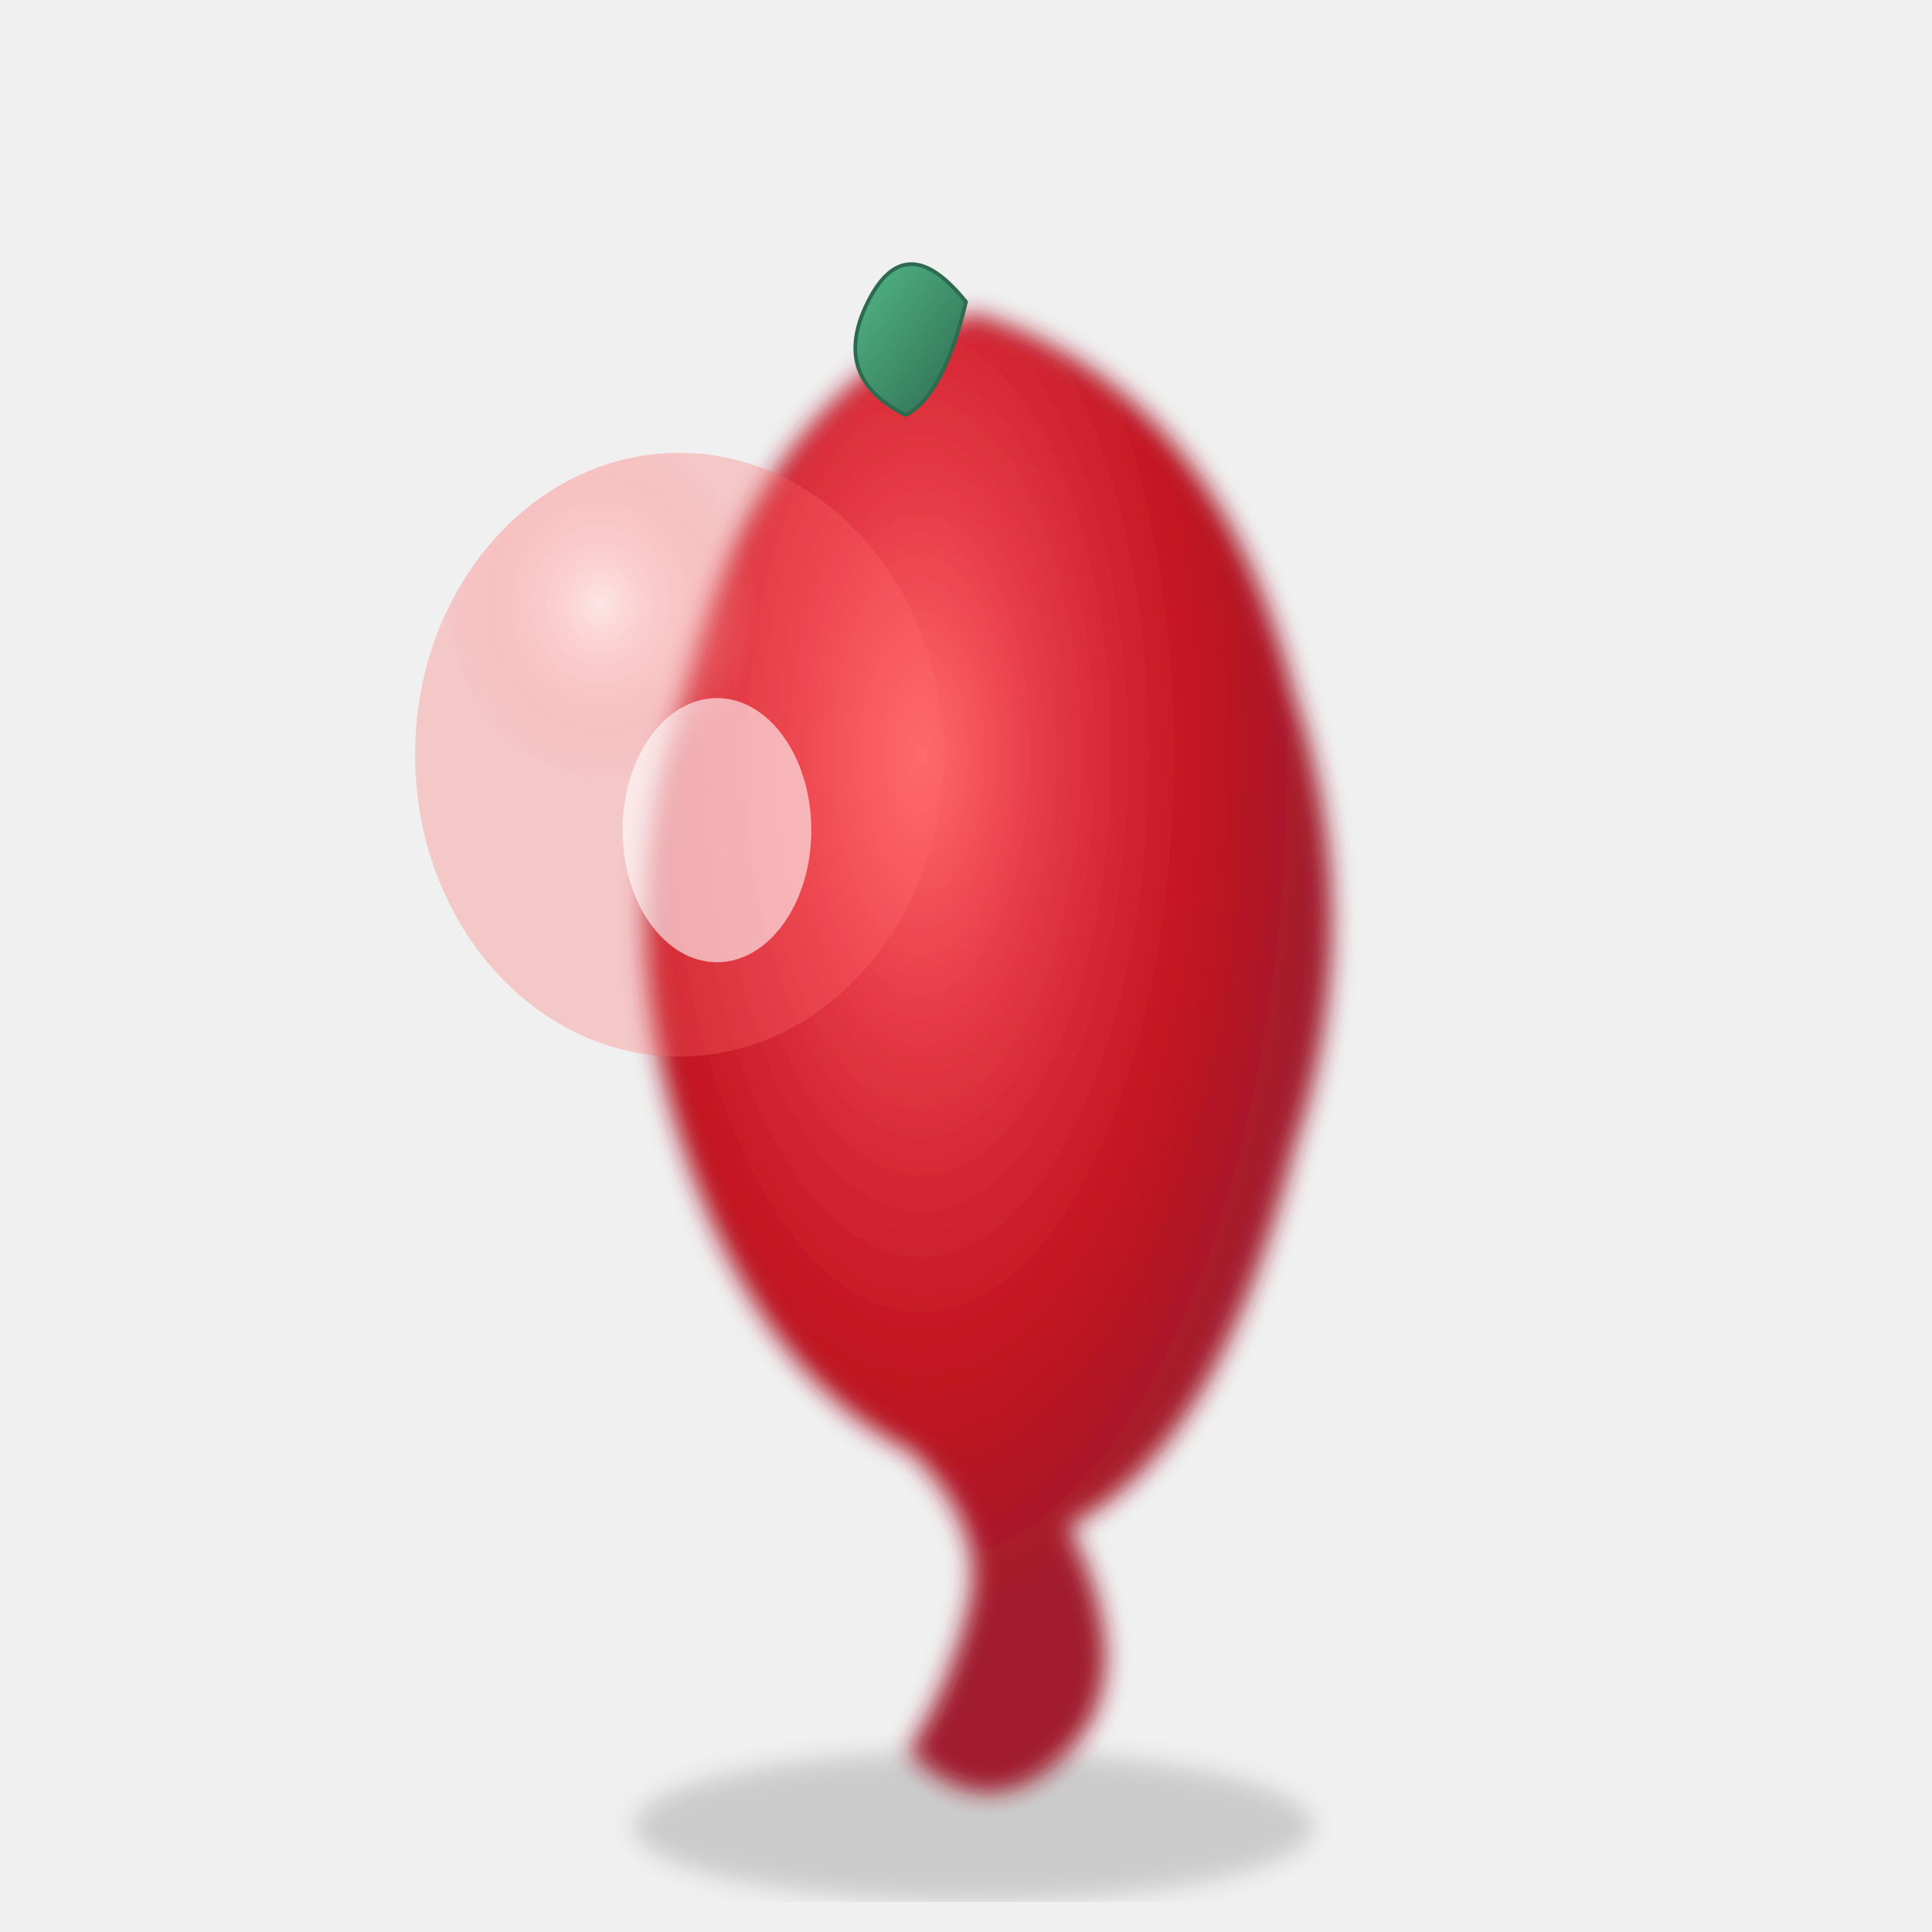
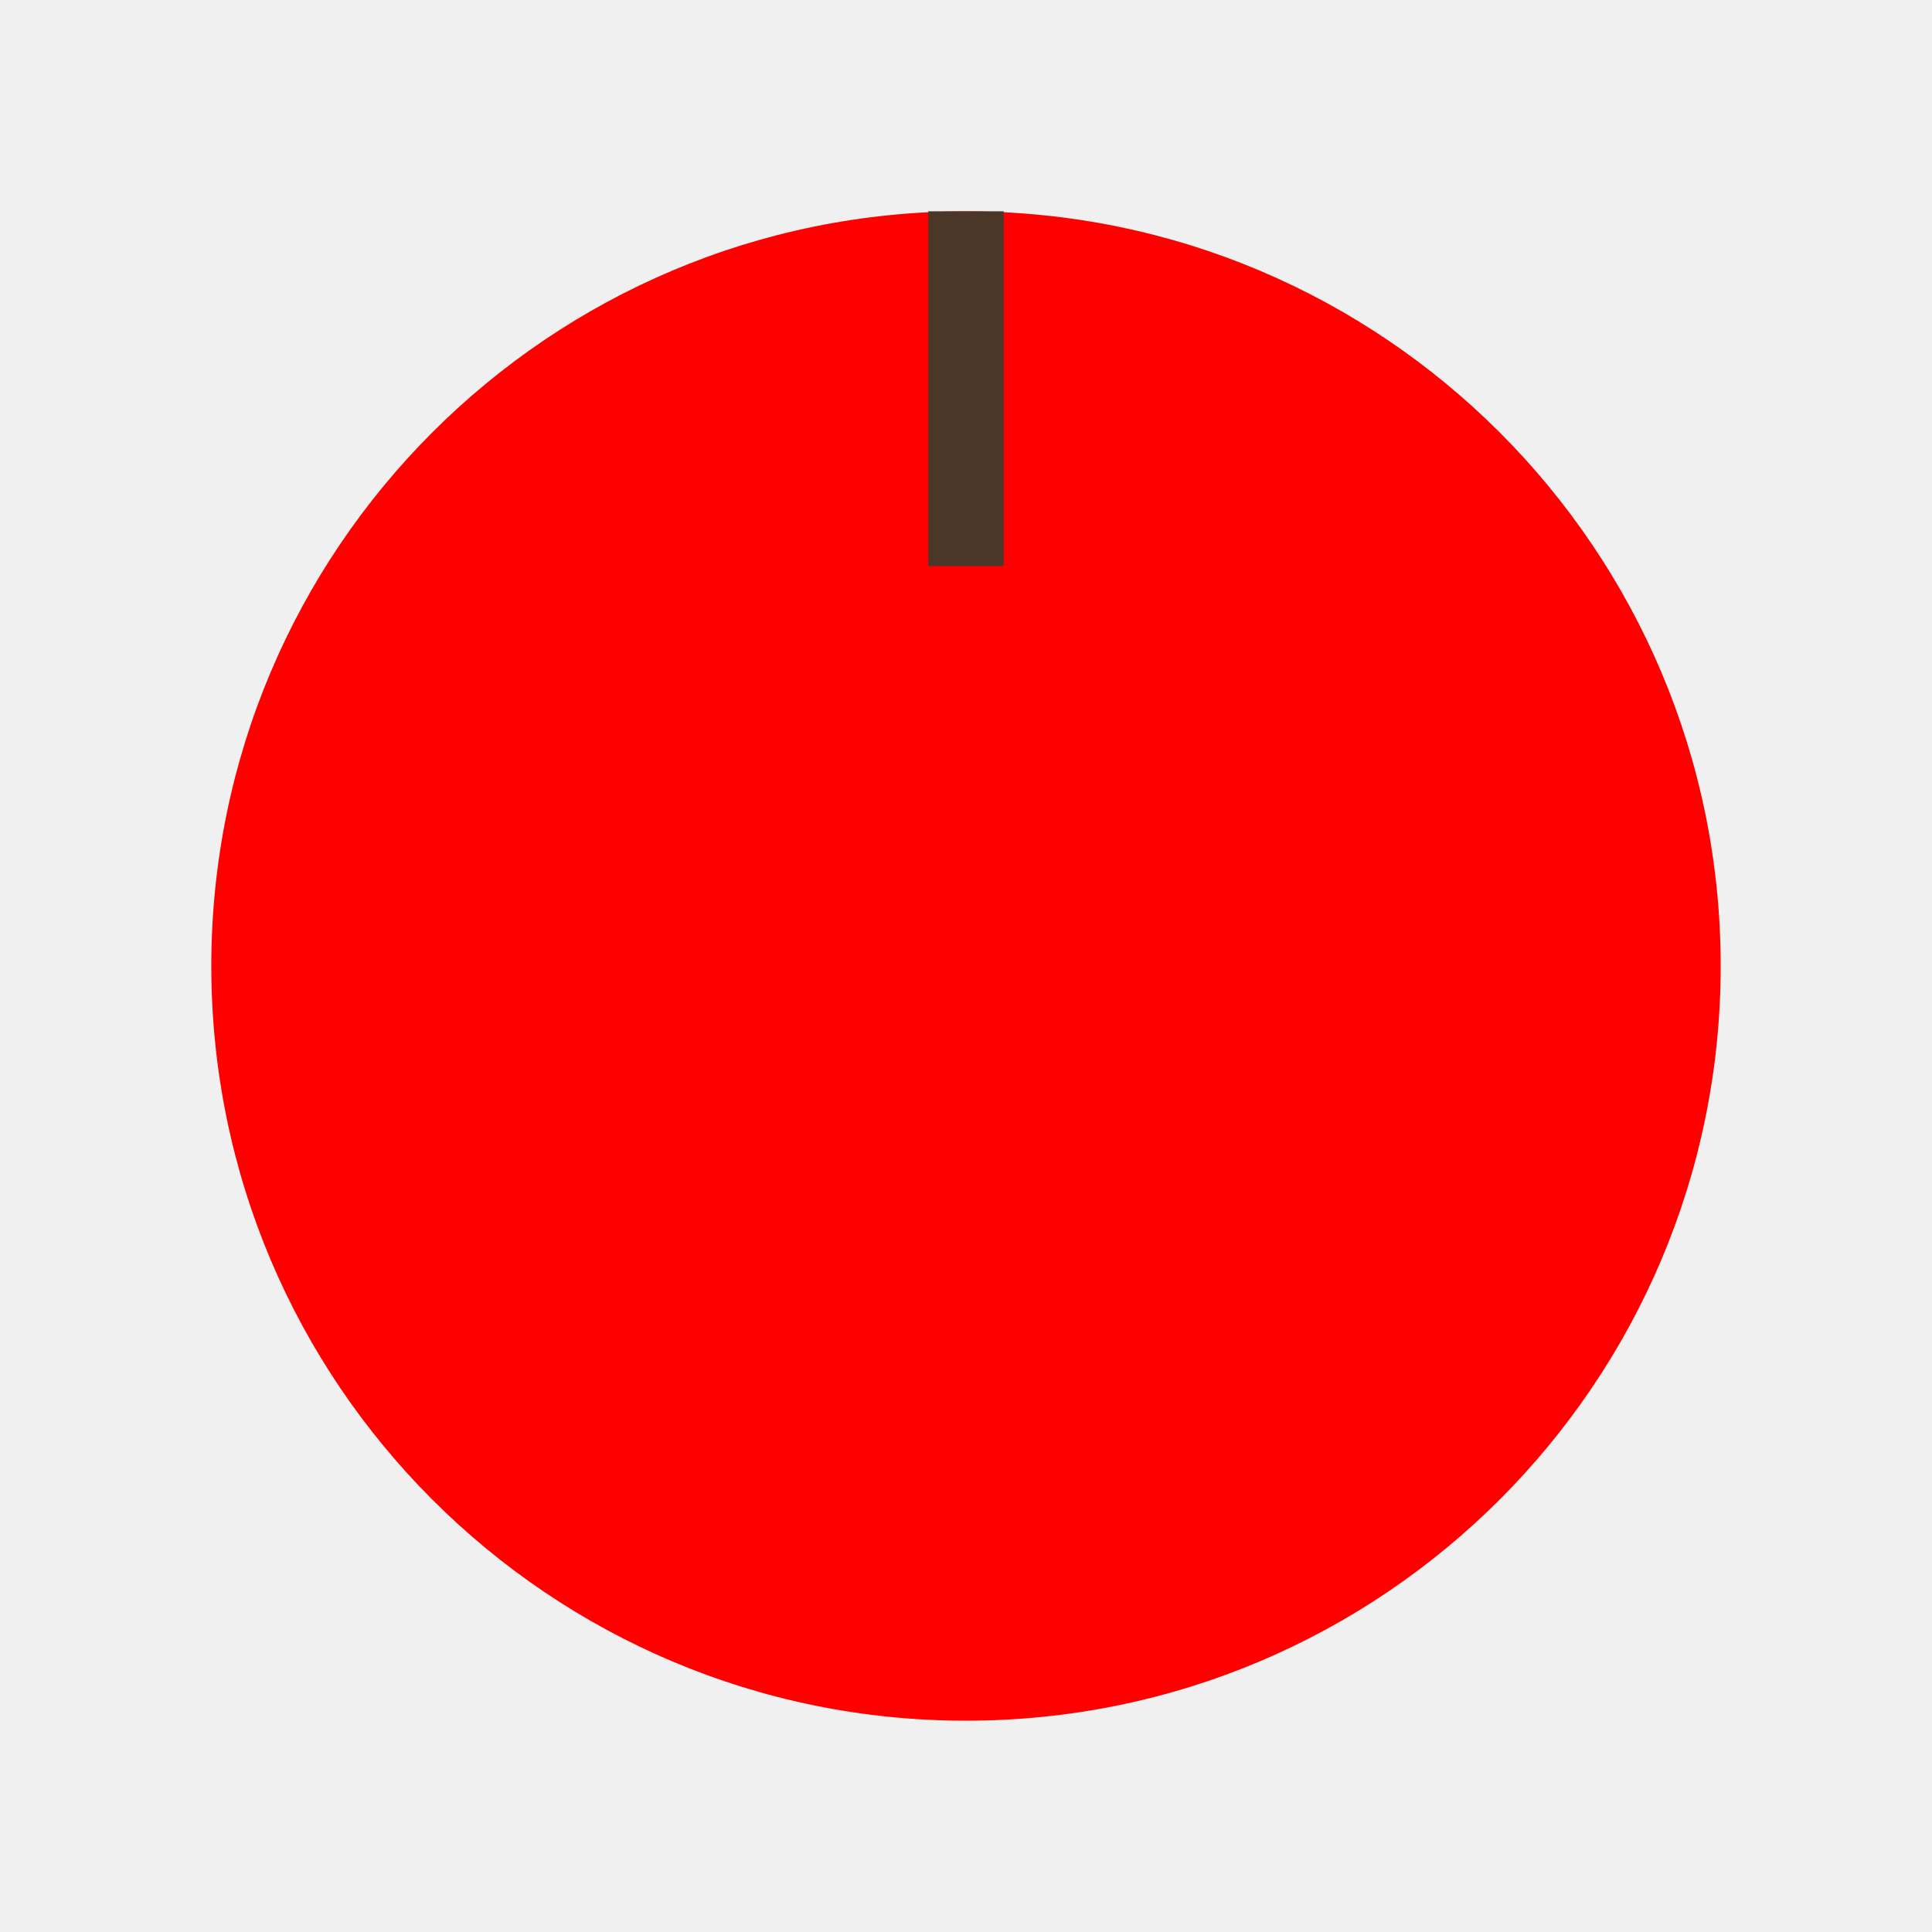
<svg xmlns="http://www.w3.org/2000/svg" viewBox="0 0 512 512" width="512" height="512">
-   <defs>
-     <radialGradient id="apple-body" cx="0.4" cy="0.3" r="0.6">
-       <stop offset="0%" stop-color="#FF6B6B" />
-       <stop offset="30%" stop-color="#E63946" />
-       <stop offset="70%" stop-color="#C1121F" />
-       <stop offset="100%" stop-color="#A01D2F" />
-     </radialGradient>
-     <radialGradient id="apple-highlight" cx="0.35" cy="0.25" r="0.3">
-       <stop offset="0%" stop-color="#FFE5E5" stop-opacity="0.9" />
-       <stop offset="100%" stop-color="#FF6B6B" stop-opacity="0.3" />
-     </radialGradient>
-     <linearGradient id="apple-leaf" x1="0" y1="0" x2="1" y2="1">
-       <stop offset="0%" stop-color="#52B788" />
-       <stop offset="50%" stop-color="#40916C" />
-       <stop offset="100%" stop-color="#2D6A4F" />
-     </linearGradient>
-     <linearGradient id="apple-stem" x1="0" y1="0" x2="0" y2="1">
-       <stop offset="0%" stop-color="#8B4513" />
-       <stop offset="100%" stop-color="#654321" />
-     </linearGradient>
-     <filter id="apple-shadow">
-       <feGaussianBlur stdDeviation="3" result="coloredBlur" />
-       <feOffset in="coloredBlur" dx="2" dy="4" />
-     </filter>
-   </defs>
-   <ellipse cx="256" cy="480" rx="90" ry="20" fill="#000000" opacity="0.15" filter="url(#apple-shadow)" />
-   <path d="M 256 80 Q 200 100 180 180 Q 160 240 180 300 Q 200 360 240 380 Q 260 400 256 420 Q 252 440 240 460 Q 260 480 280 460 Q 300 440 280 400 Q 320 380 340 300 Q 360 240 340 180 Q 320 100 256 80 Z" fill="url(#apple-body)" stroke="#A01D2F" stroke-width="2" filter="url(#apple-shadow)" />
-   <ellipse cx="180" cy="200" rx="70" ry="80" fill="url(#apple-highlight)" />
-   <path d="M 256 80 Q 240 60 230 80 Q 220 100 240 110 Q 250 105 256 80 Z" fill="url(#apple-leaf)" stroke="#2D6A4F" stroke-width="1" />
-   <line x1="256" y1="80" x2="256" y2="50" stroke="url(#apple-stem)" stroke-width="4" stroke-linecap="round" />
-   <ellipse cx="190" cy="220" rx="25" ry="35" fill="#FFFFFF" opacity="0.6" />
+   <circle cx="256" cy="256" r="200" fill="#ff0000" />
+   <path d="M256 56 L256 150" stroke="#4a3728" stroke-width="20" />
</svg>
